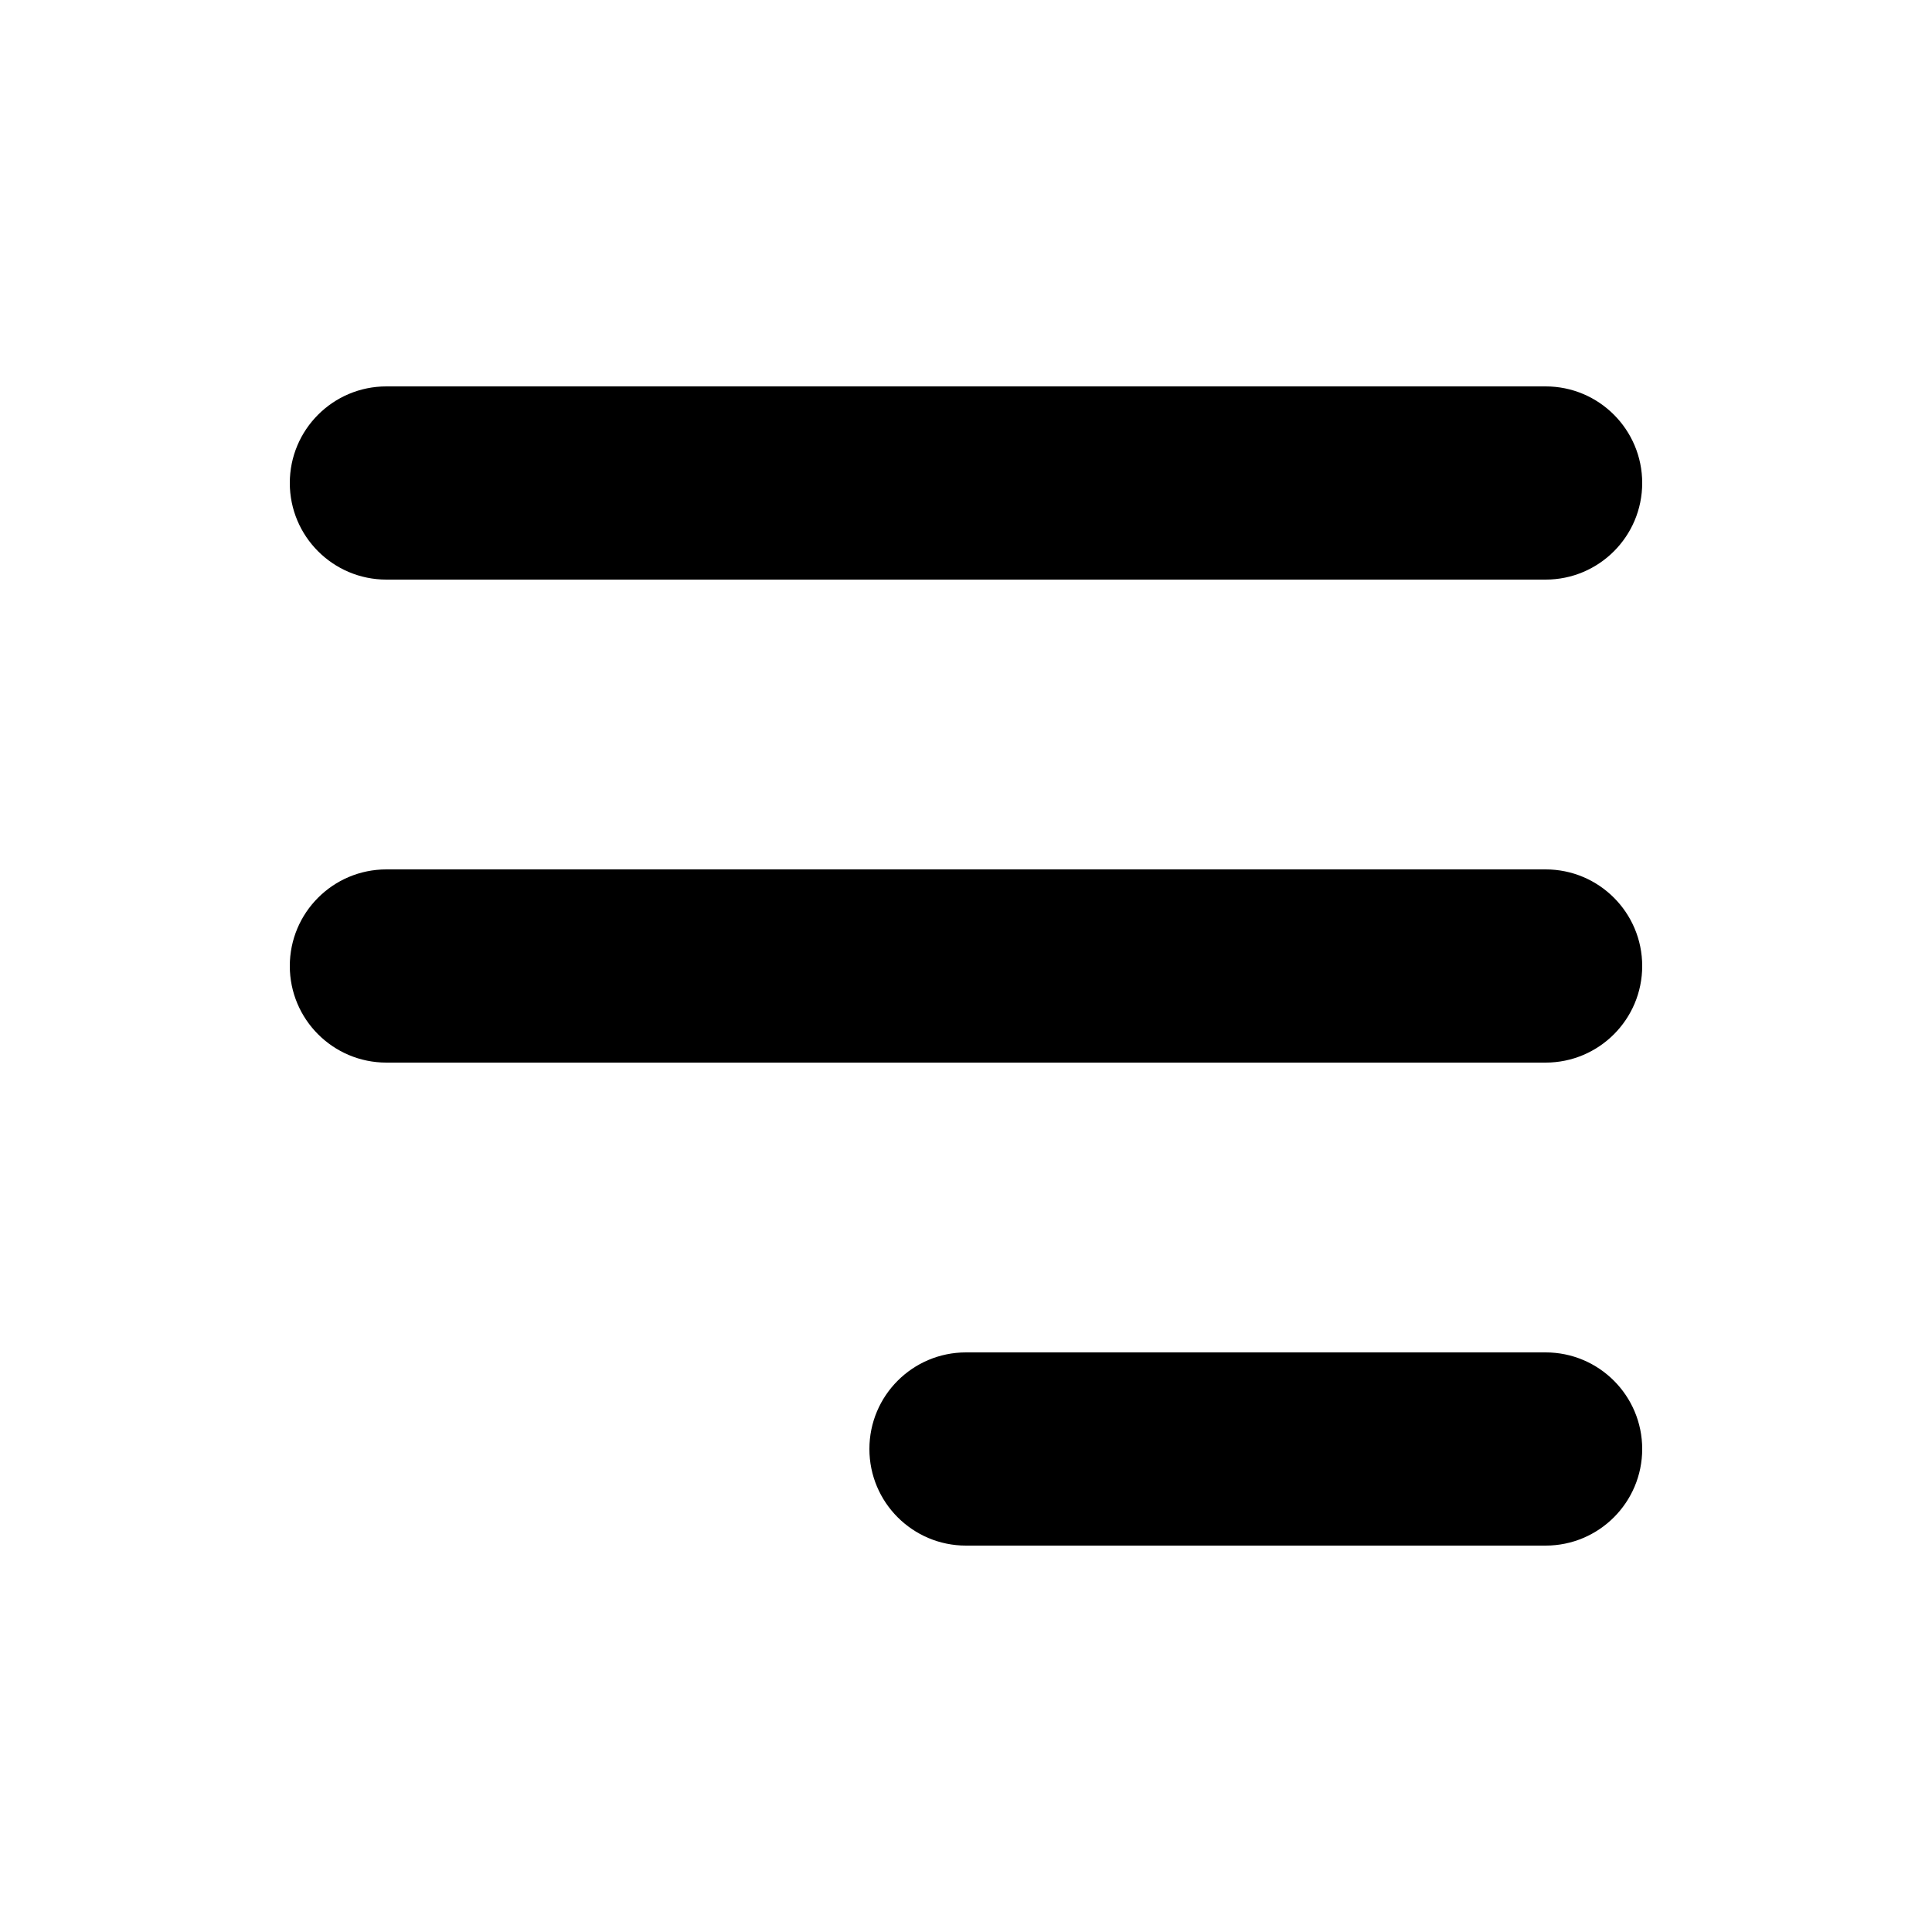
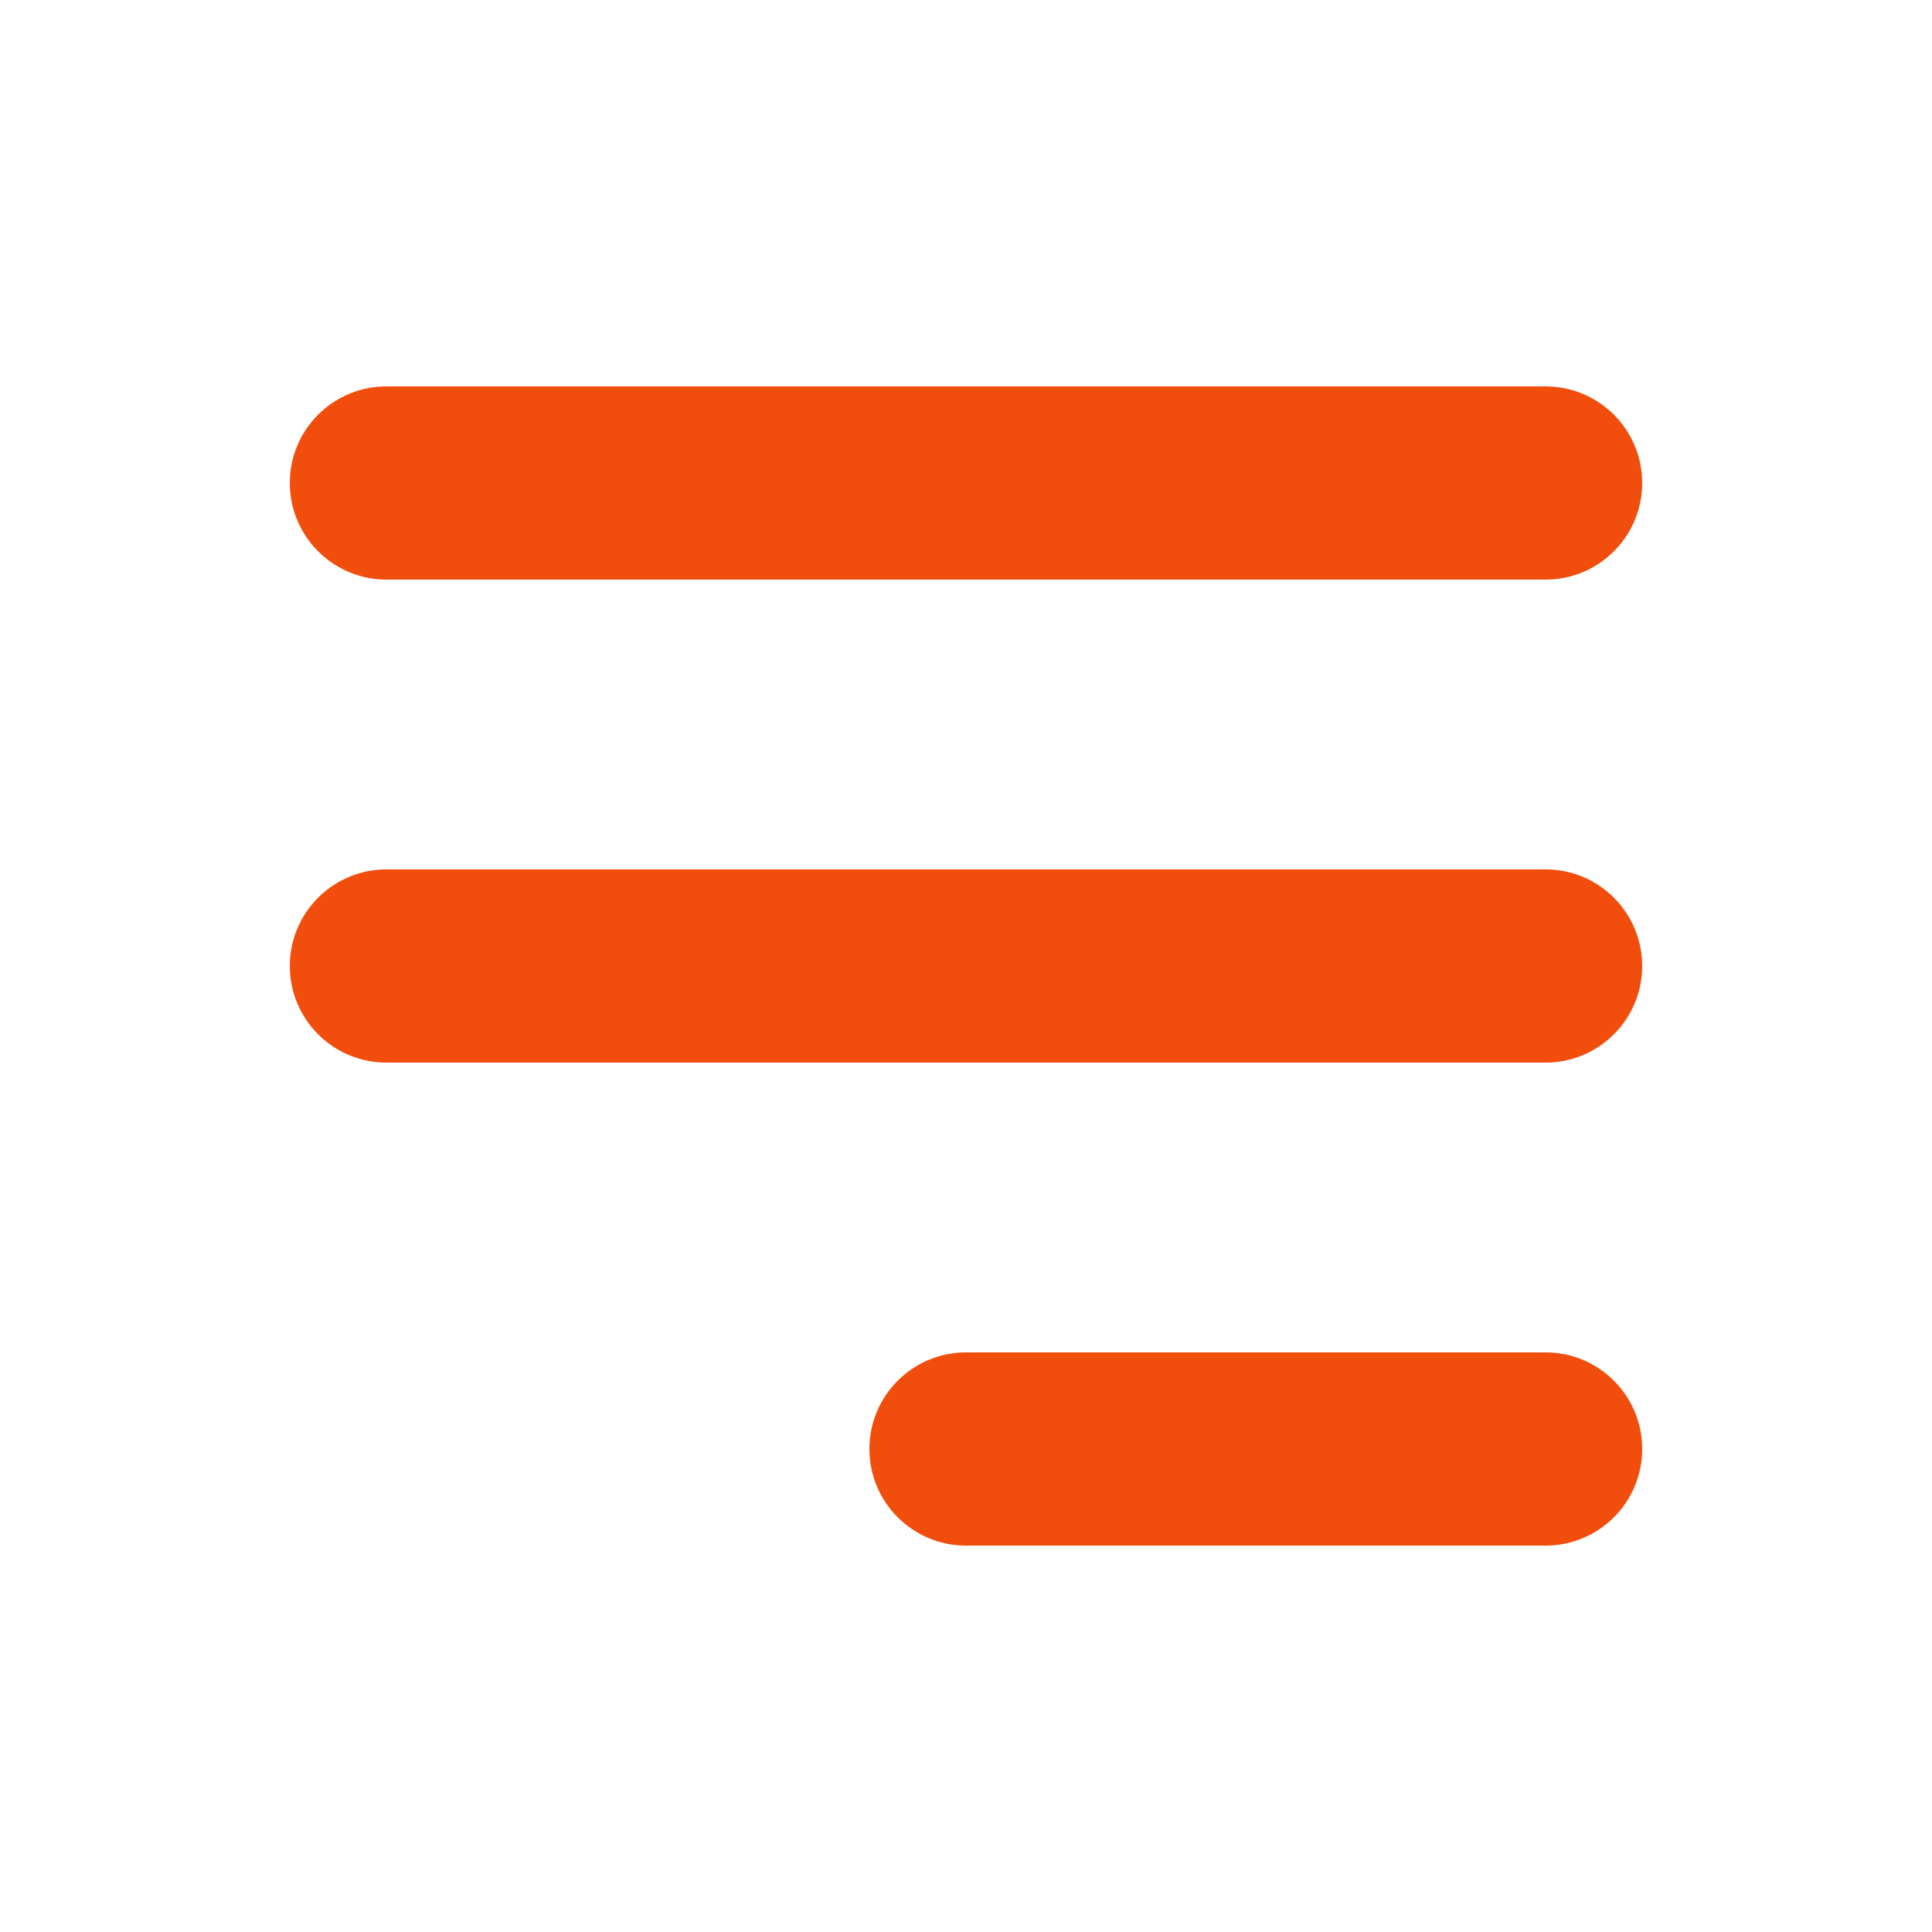
- <svg xmlns="http://www.w3.org/2000/svg" viewBox="0 0 20 20" fill="currentColor">
+ <svg xmlns="http://www.w3.org/2000/svg" viewBox="0 0 20 20" fill="#f14e0d">
  <path fill-rule="evenodd" d="M3 5a1 1 0 011-1h12a1 1 0 110 2H4a1 1 0 01-1-1zM3 10a1 1 0 011-1h12a1 1 0 110 2H4a1 1 0 01-1-1zM9 15a1 1 0 011-1h6a1 1 0 110 2h-6a1 1 0 01-1-1z" clip-rule="evenodd" />
</svg>
